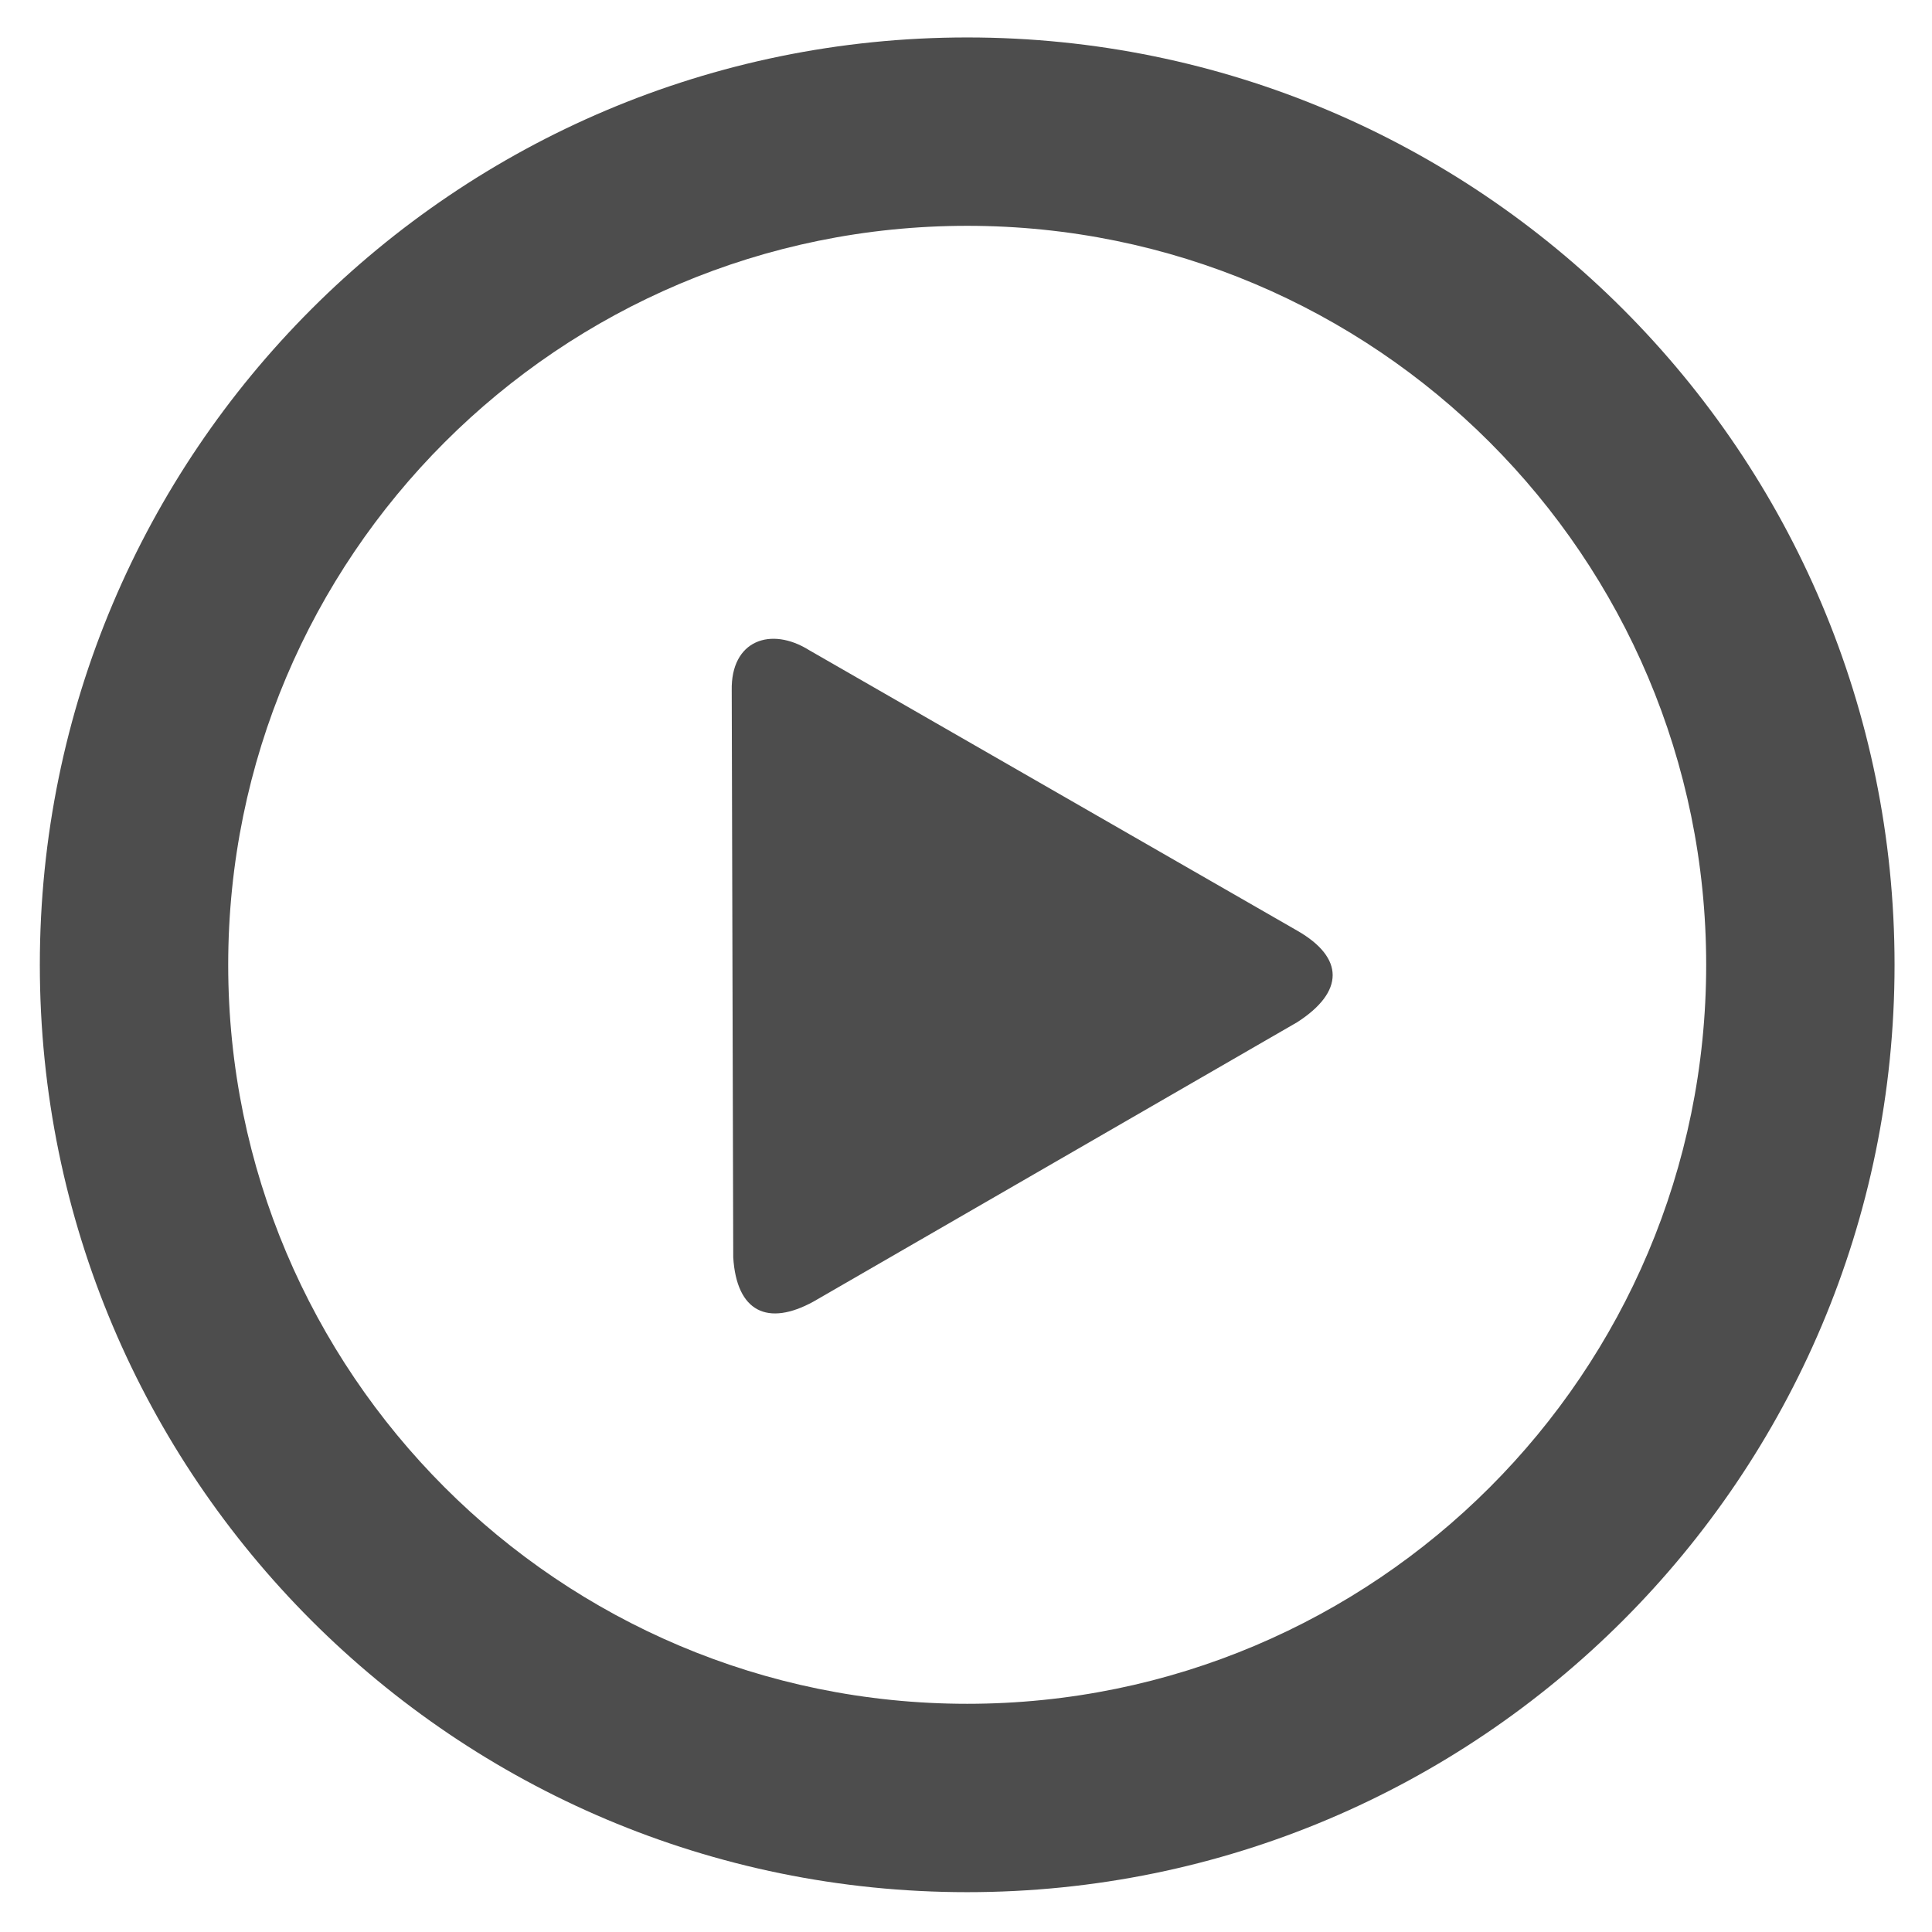
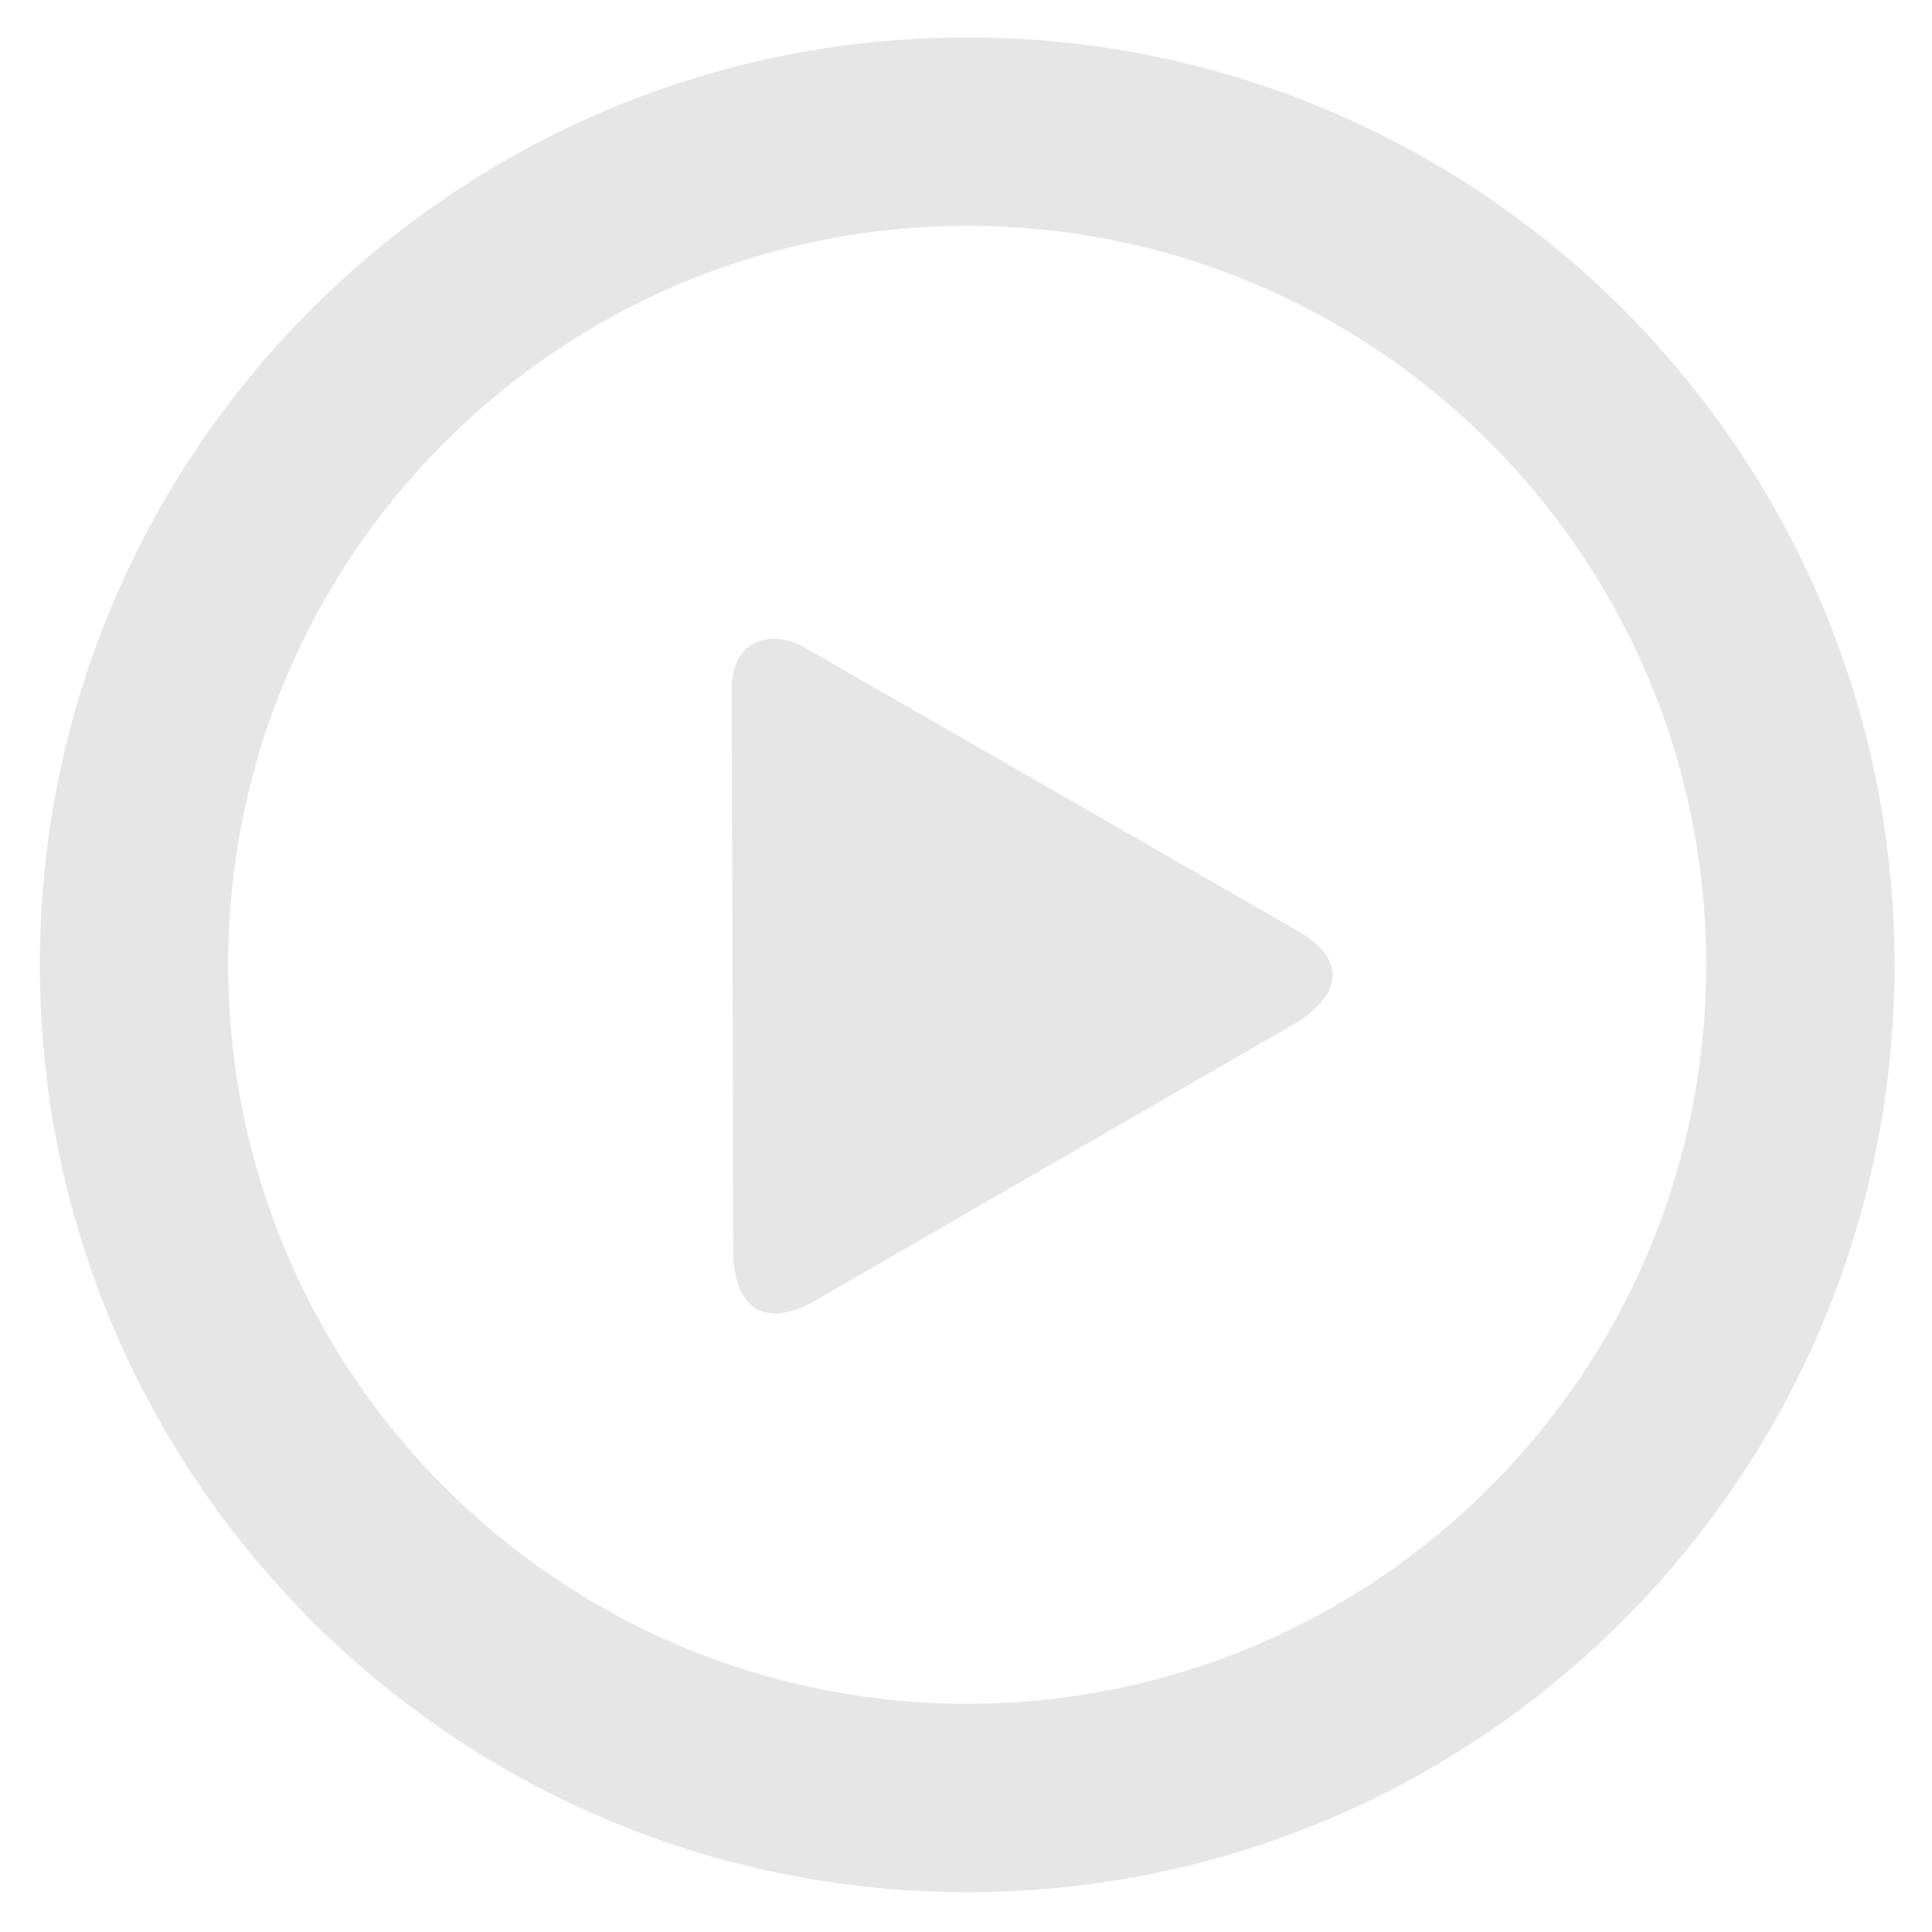
<svg xmlns="http://www.w3.org/2000/svg" version="1.1" id="Layer_1" x="0px" y="0px" viewBox="0 0 500 500" xml:space="preserve" width="500" height="500">
  <defs id="defs11" />
  <style type="text/css" id="style2">.st0{fill-rule:evenodd;clip-rule:evenodd;}</style>
-   <g id="g6" transform="matrix(3.90625,0,0,3.90625,10.3089,9.691104)" style="fill:#4d4d4d;fill-opacity:1">
-     <path class="st0" d="m 61.44,0 c 33.93,0 61.44,27.51 61.44,61.44 0,33.93 -27.51,61.44 -61.44,61.44 C 27.51,122.88 0,95.37 0,61.44 0,27.51 27.51,0 61.44,0 Z m 21.87,65.24 c 3.13,-2.02 3.12,-4.27 0,-6.06 L 50.98,40.6 C 48.43,39 45.77,39.94 45.84,43.27 l 0.1,37.55 c 0.22,3.61 2.28,4.6 5.32,2.93 z M 61.44,12.48 c 27.04,0 48.96,21.92 48.96,48.96 0,27.04 -21.92,48.96 -48.96,48.96 C 34.4,110.4 12.48,88.48 12.48,61.44 12.48,34.4 34.4,12.48 61.44,12.48 Z" id="path4" style="clip-rule:evenodd;fill:#4d4d4d;fill-opacity:1;fill-rule:evenodd" />
+   <g id="g6" transform="matrix(3.90625,0,0,3.90625,10.3089,9.691104)" style="fill:#e6e6e6;fill-opacity:1">
+     <path class="st0" d="m 61.44,0 c 33.93,0 61.44,27.51 61.44,61.44 0,33.93 -27.51,61.44 -61.44,61.44 C 27.51,122.88 0,95.37 0,61.44 0,27.51 27.51,0 61.44,0 Z m 21.87,65.24 c 3.13,-2.02 3.12,-4.27 0,-6.06 L 50.98,40.6 C 48.43,39 45.77,39.94 45.84,43.27 l 0.1,37.55 c 0.22,3.61 2.28,4.6 5.32,2.93 z M 61.44,12.48 c 27.04,0 48.96,21.92 48.96,48.96 0,27.04 -21.92,48.96 -48.96,48.96 C 34.4,110.4 12.48,88.48 12.48,61.44 12.48,34.4 34.4,12.48 61.44,12.48 Z" id="path4" style="clip-rule:evenodd;fill:#e6e6e6;fill-opacity:1;fill-rule:evenodd" />
  </g>
</svg>
